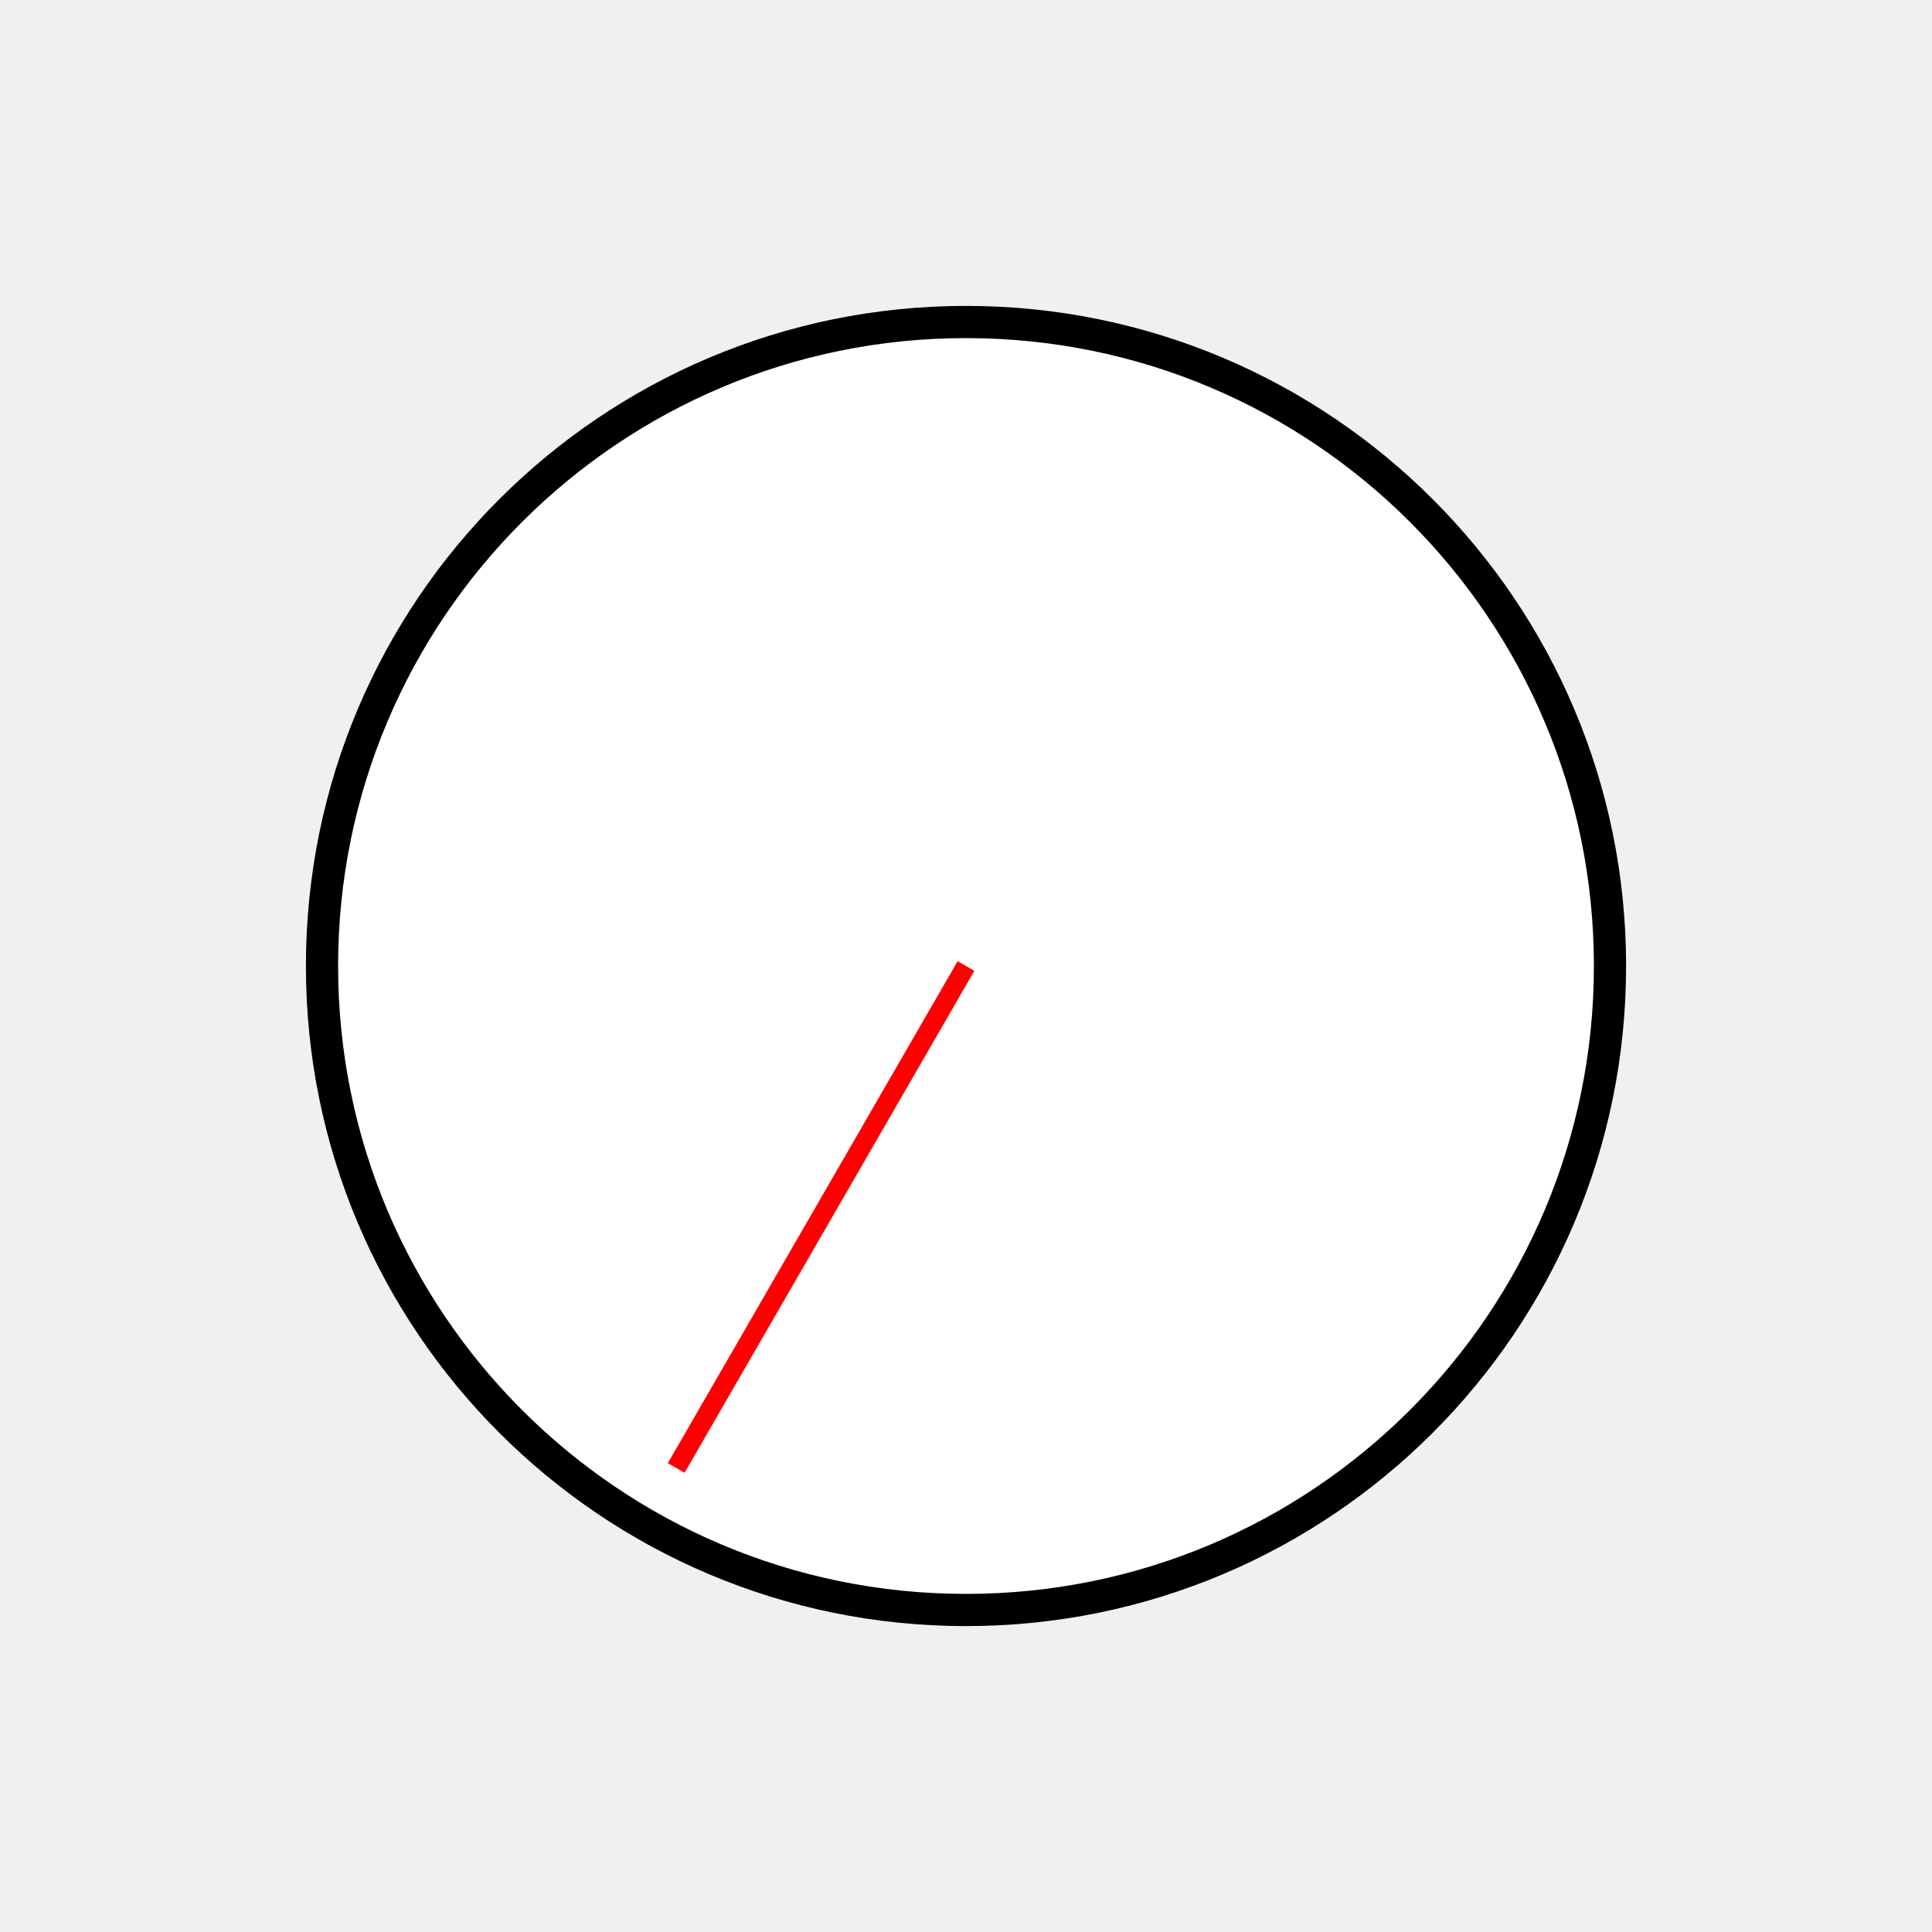
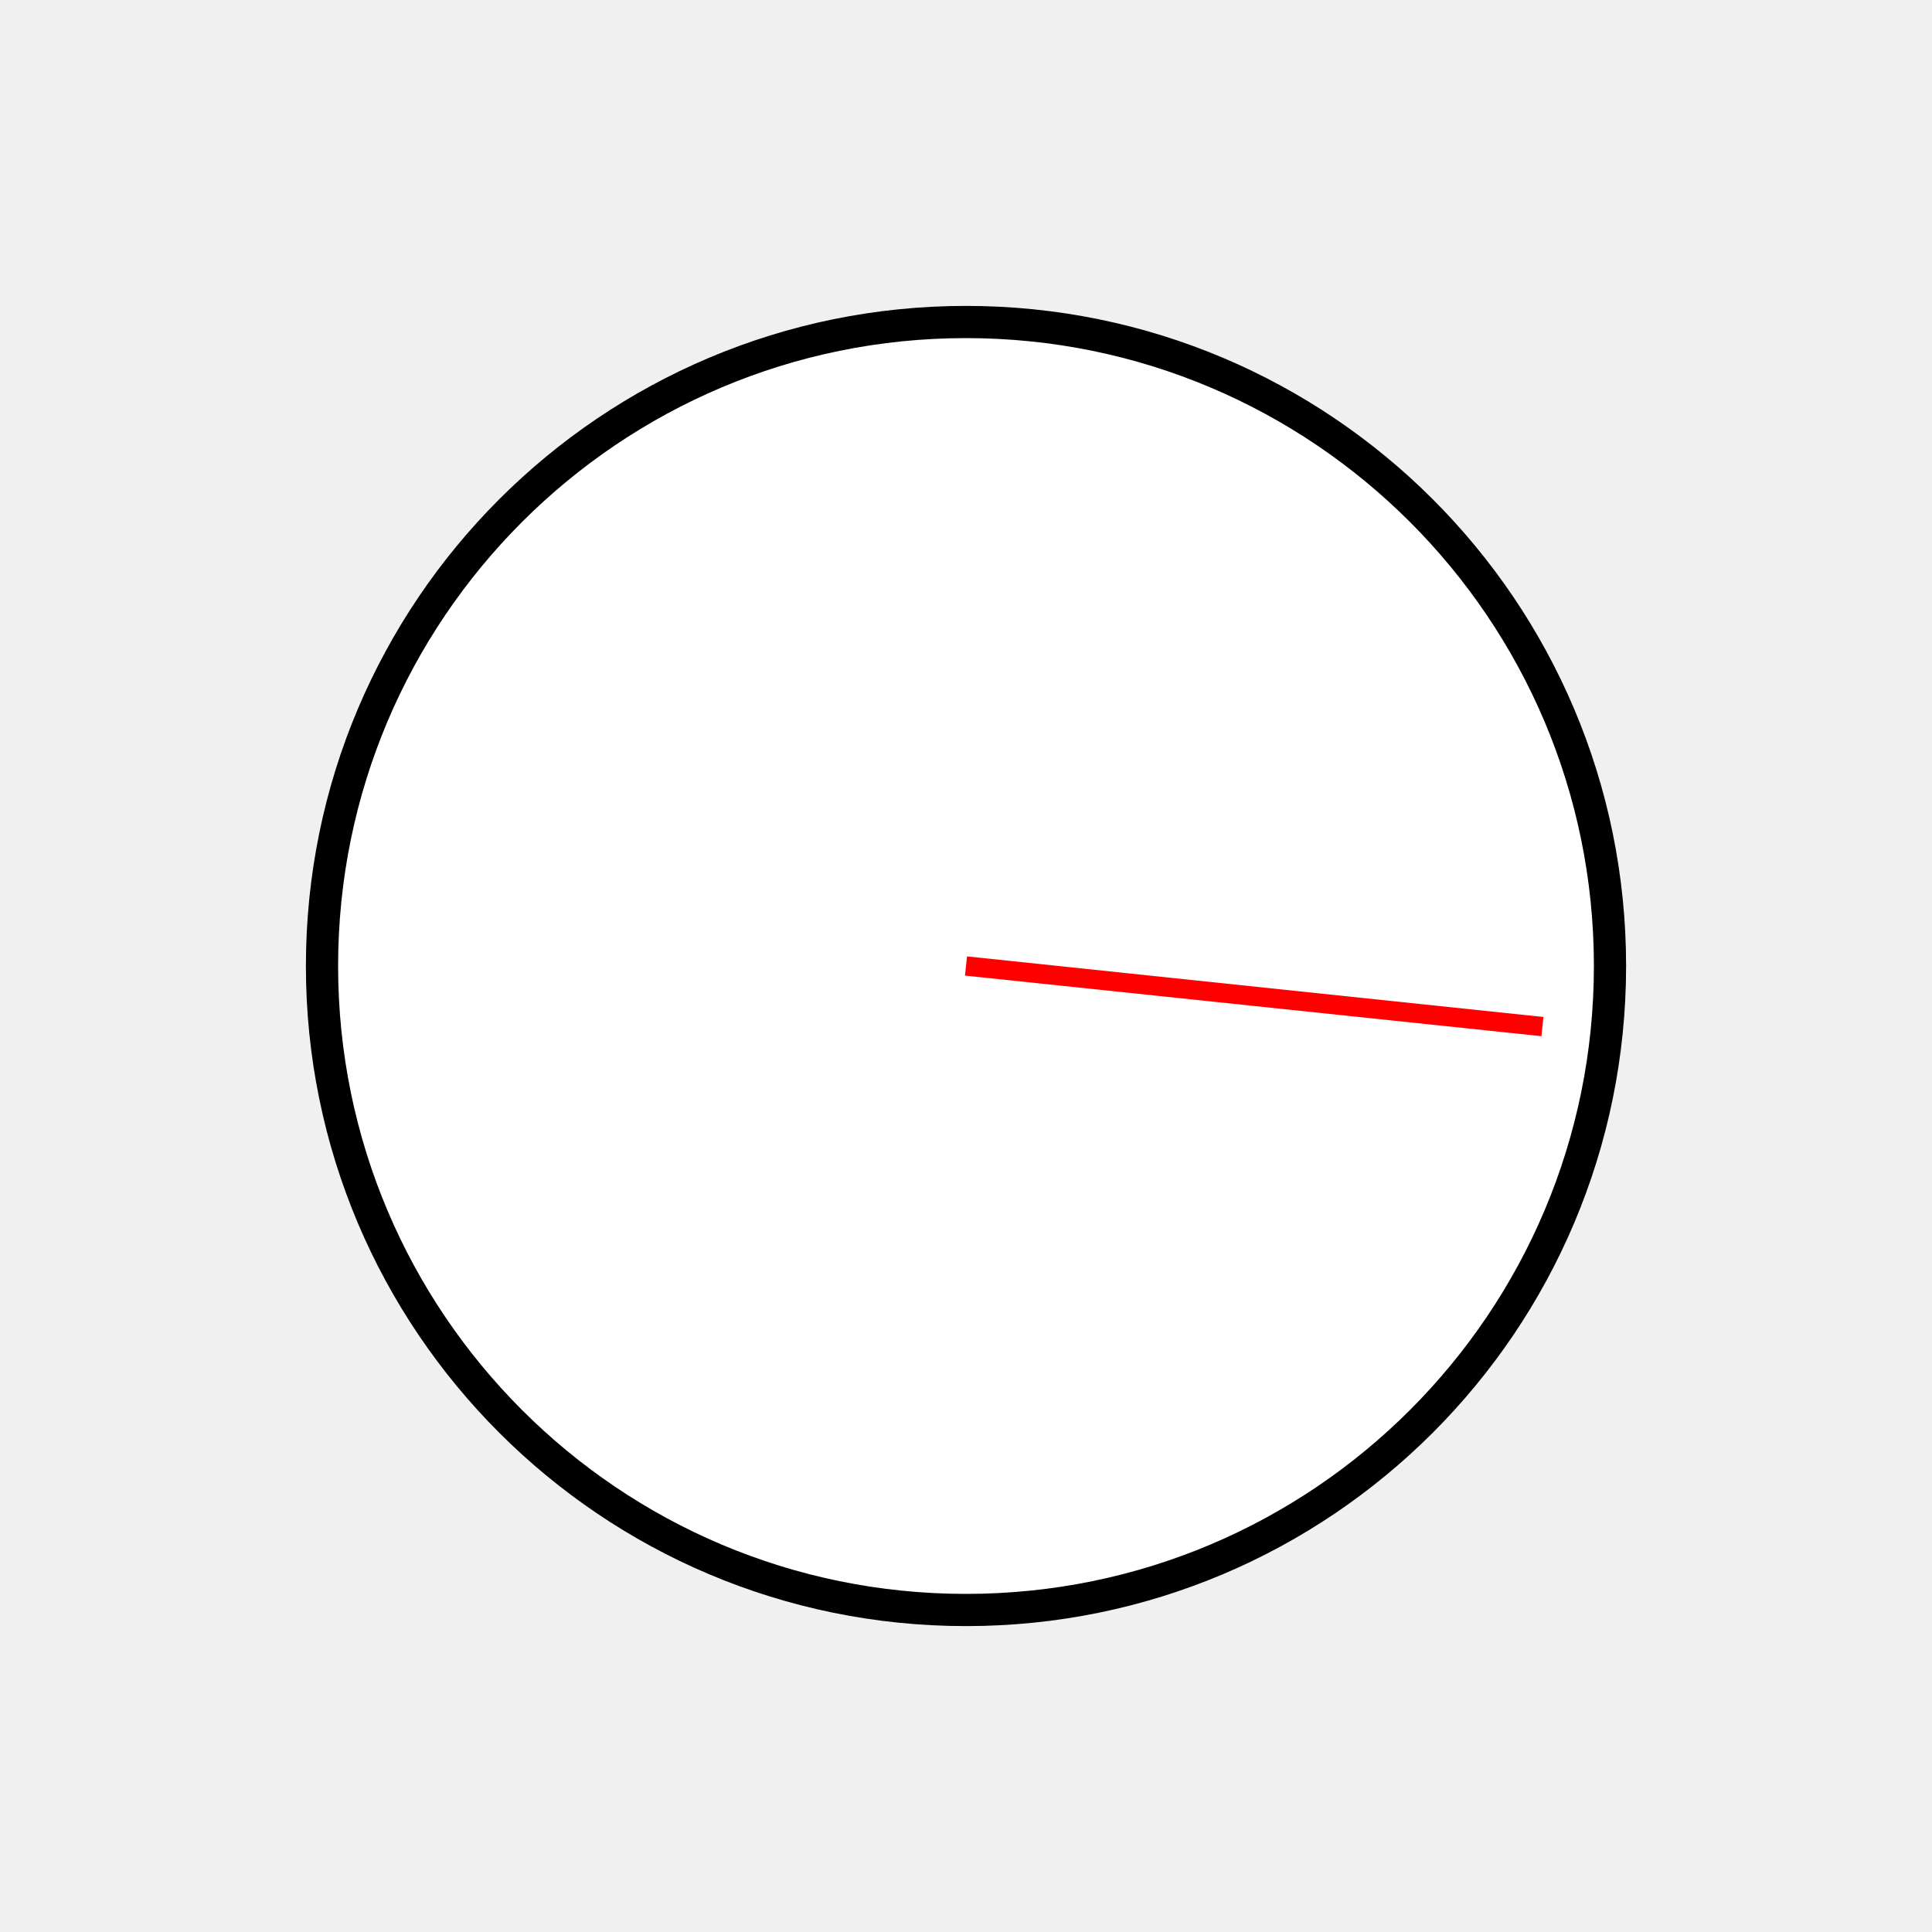
<svg xmlns="http://www.w3.org/2000/svg" width="100%" height="100%" viewBox="0 0 300 300" version="2.0">
  <circle cx="150" cy="150" r="100" style="fill:#fff;stroke:#000;stroke-width:5px;" />
-   <line x1="150" y1="150" x2="105" y2="227.942" style="fill:none;stroke:#f00;stroke-width:3px;" />
+   <line x1="150" y1="150" x2="239.507" y2="159.408" style="fill:none;stroke:#f00;stroke-width:3px;" />
</svg>
